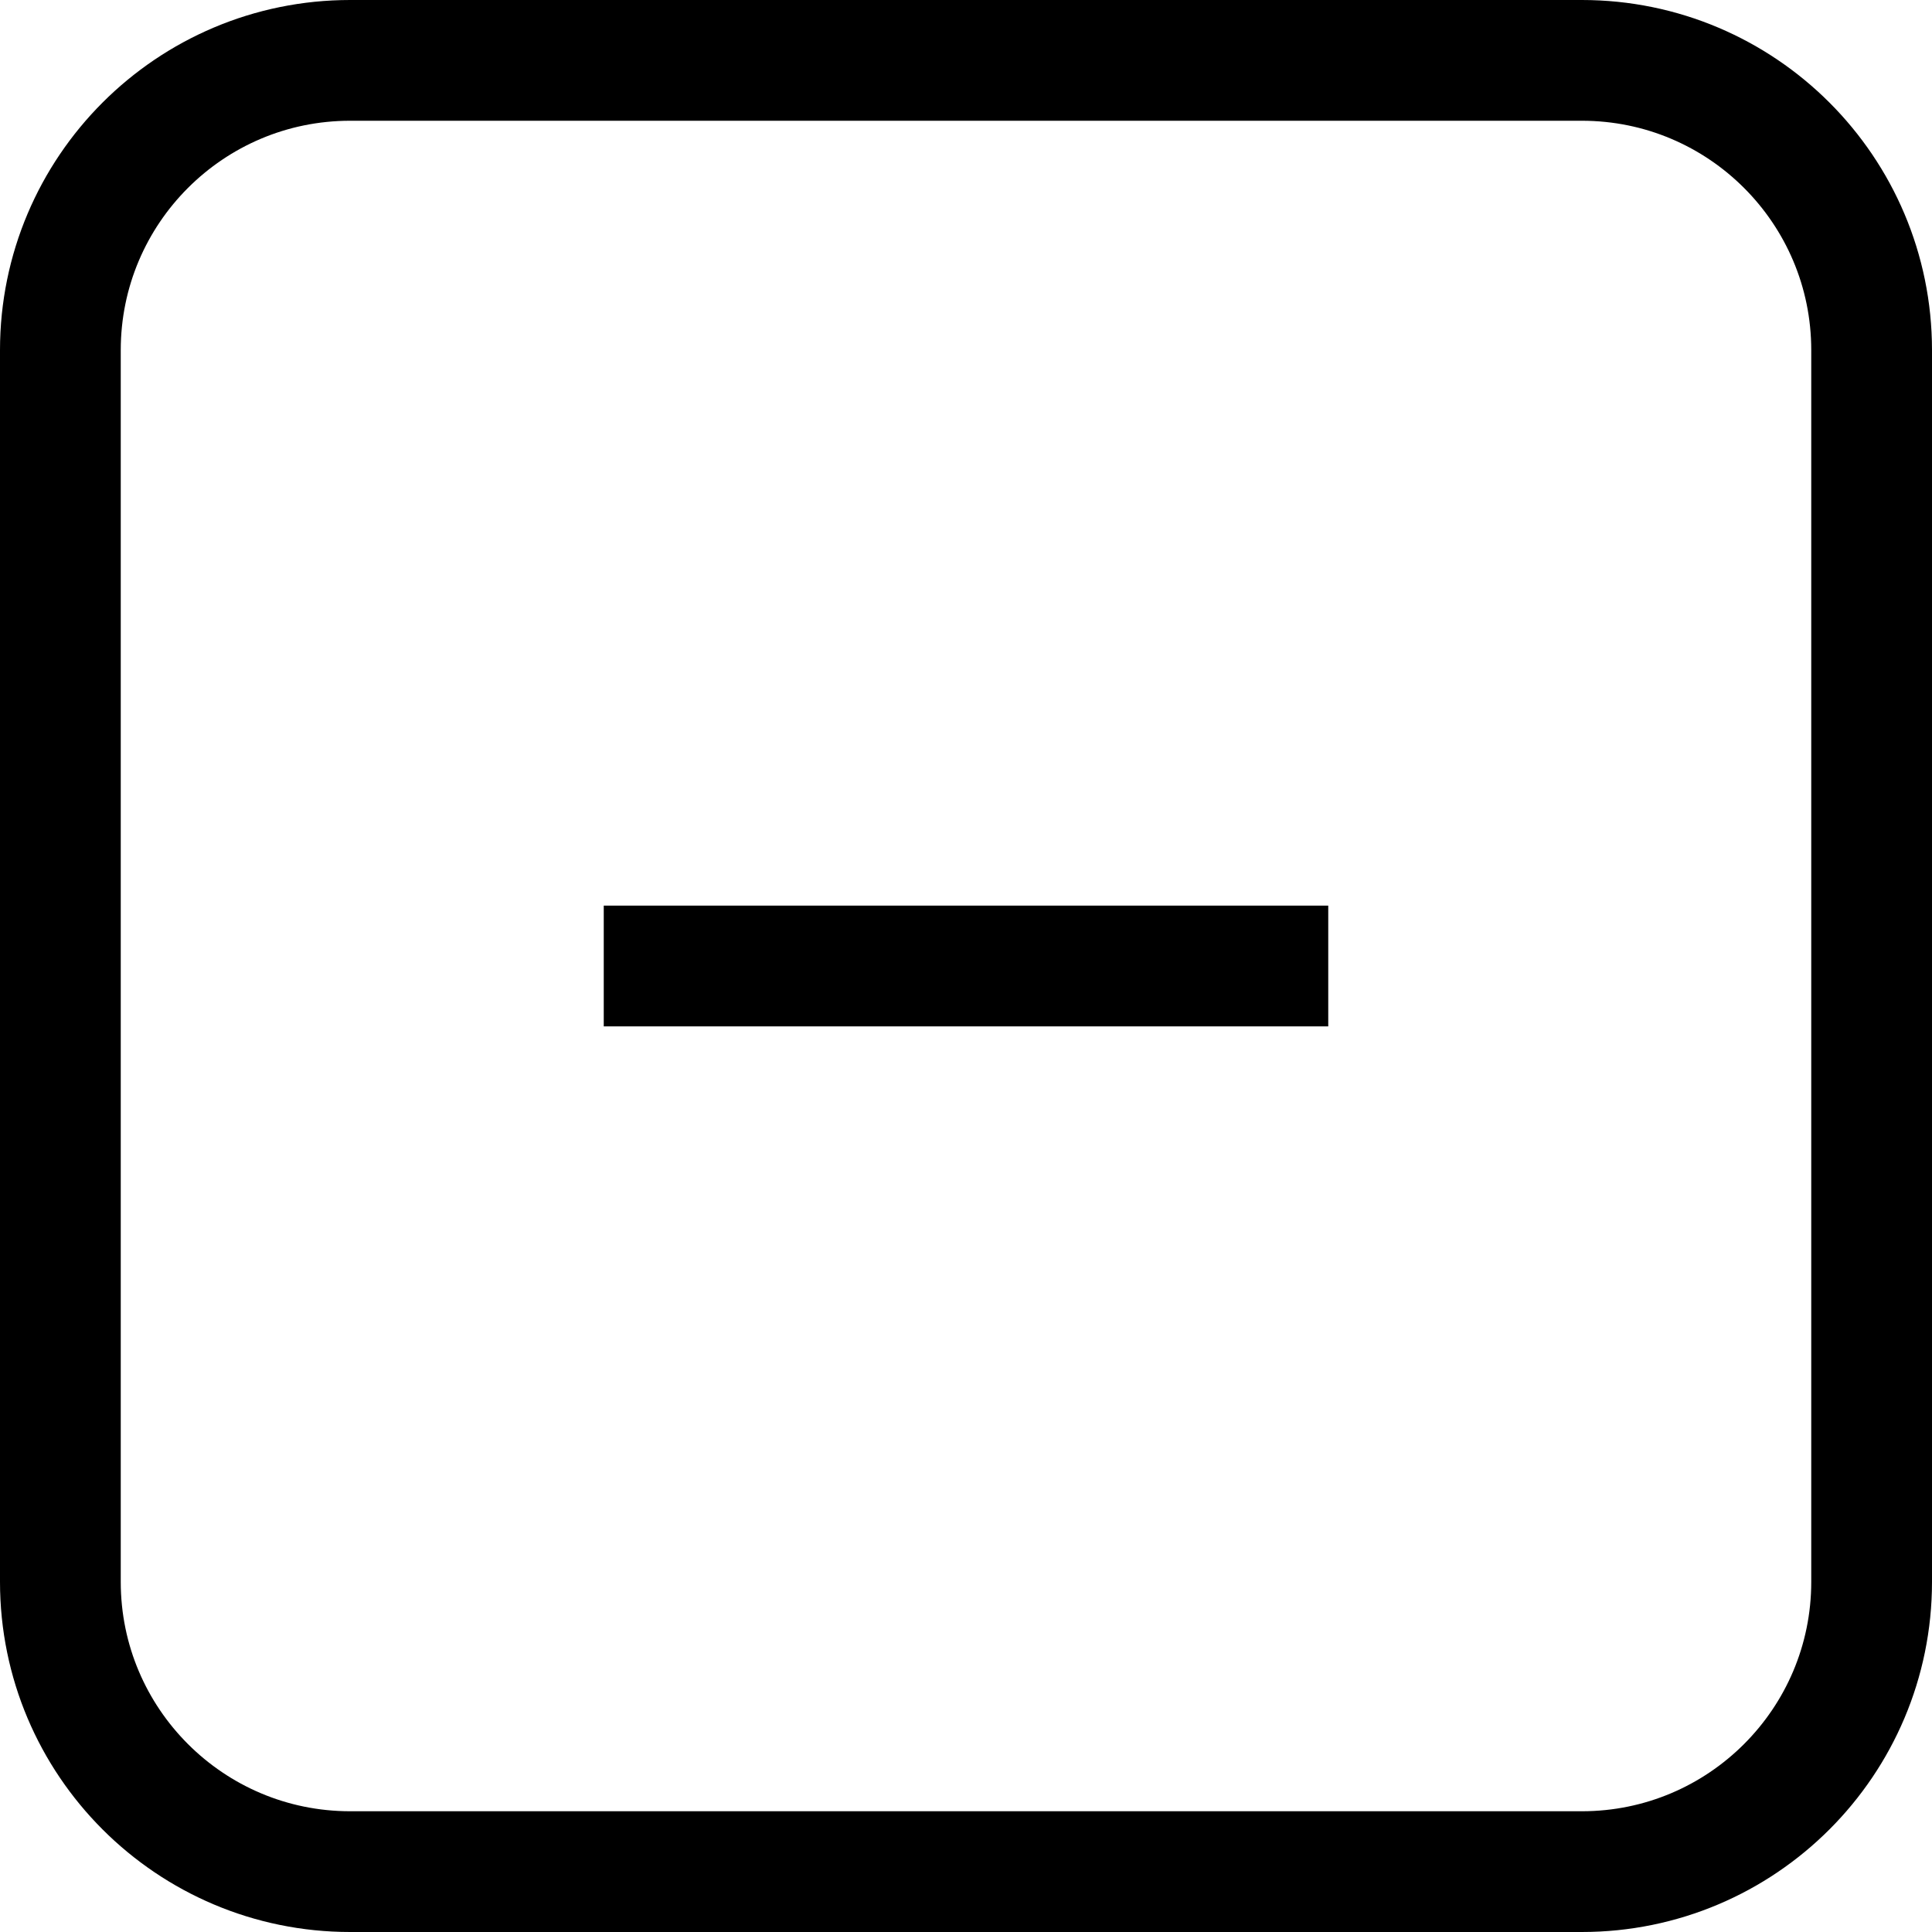
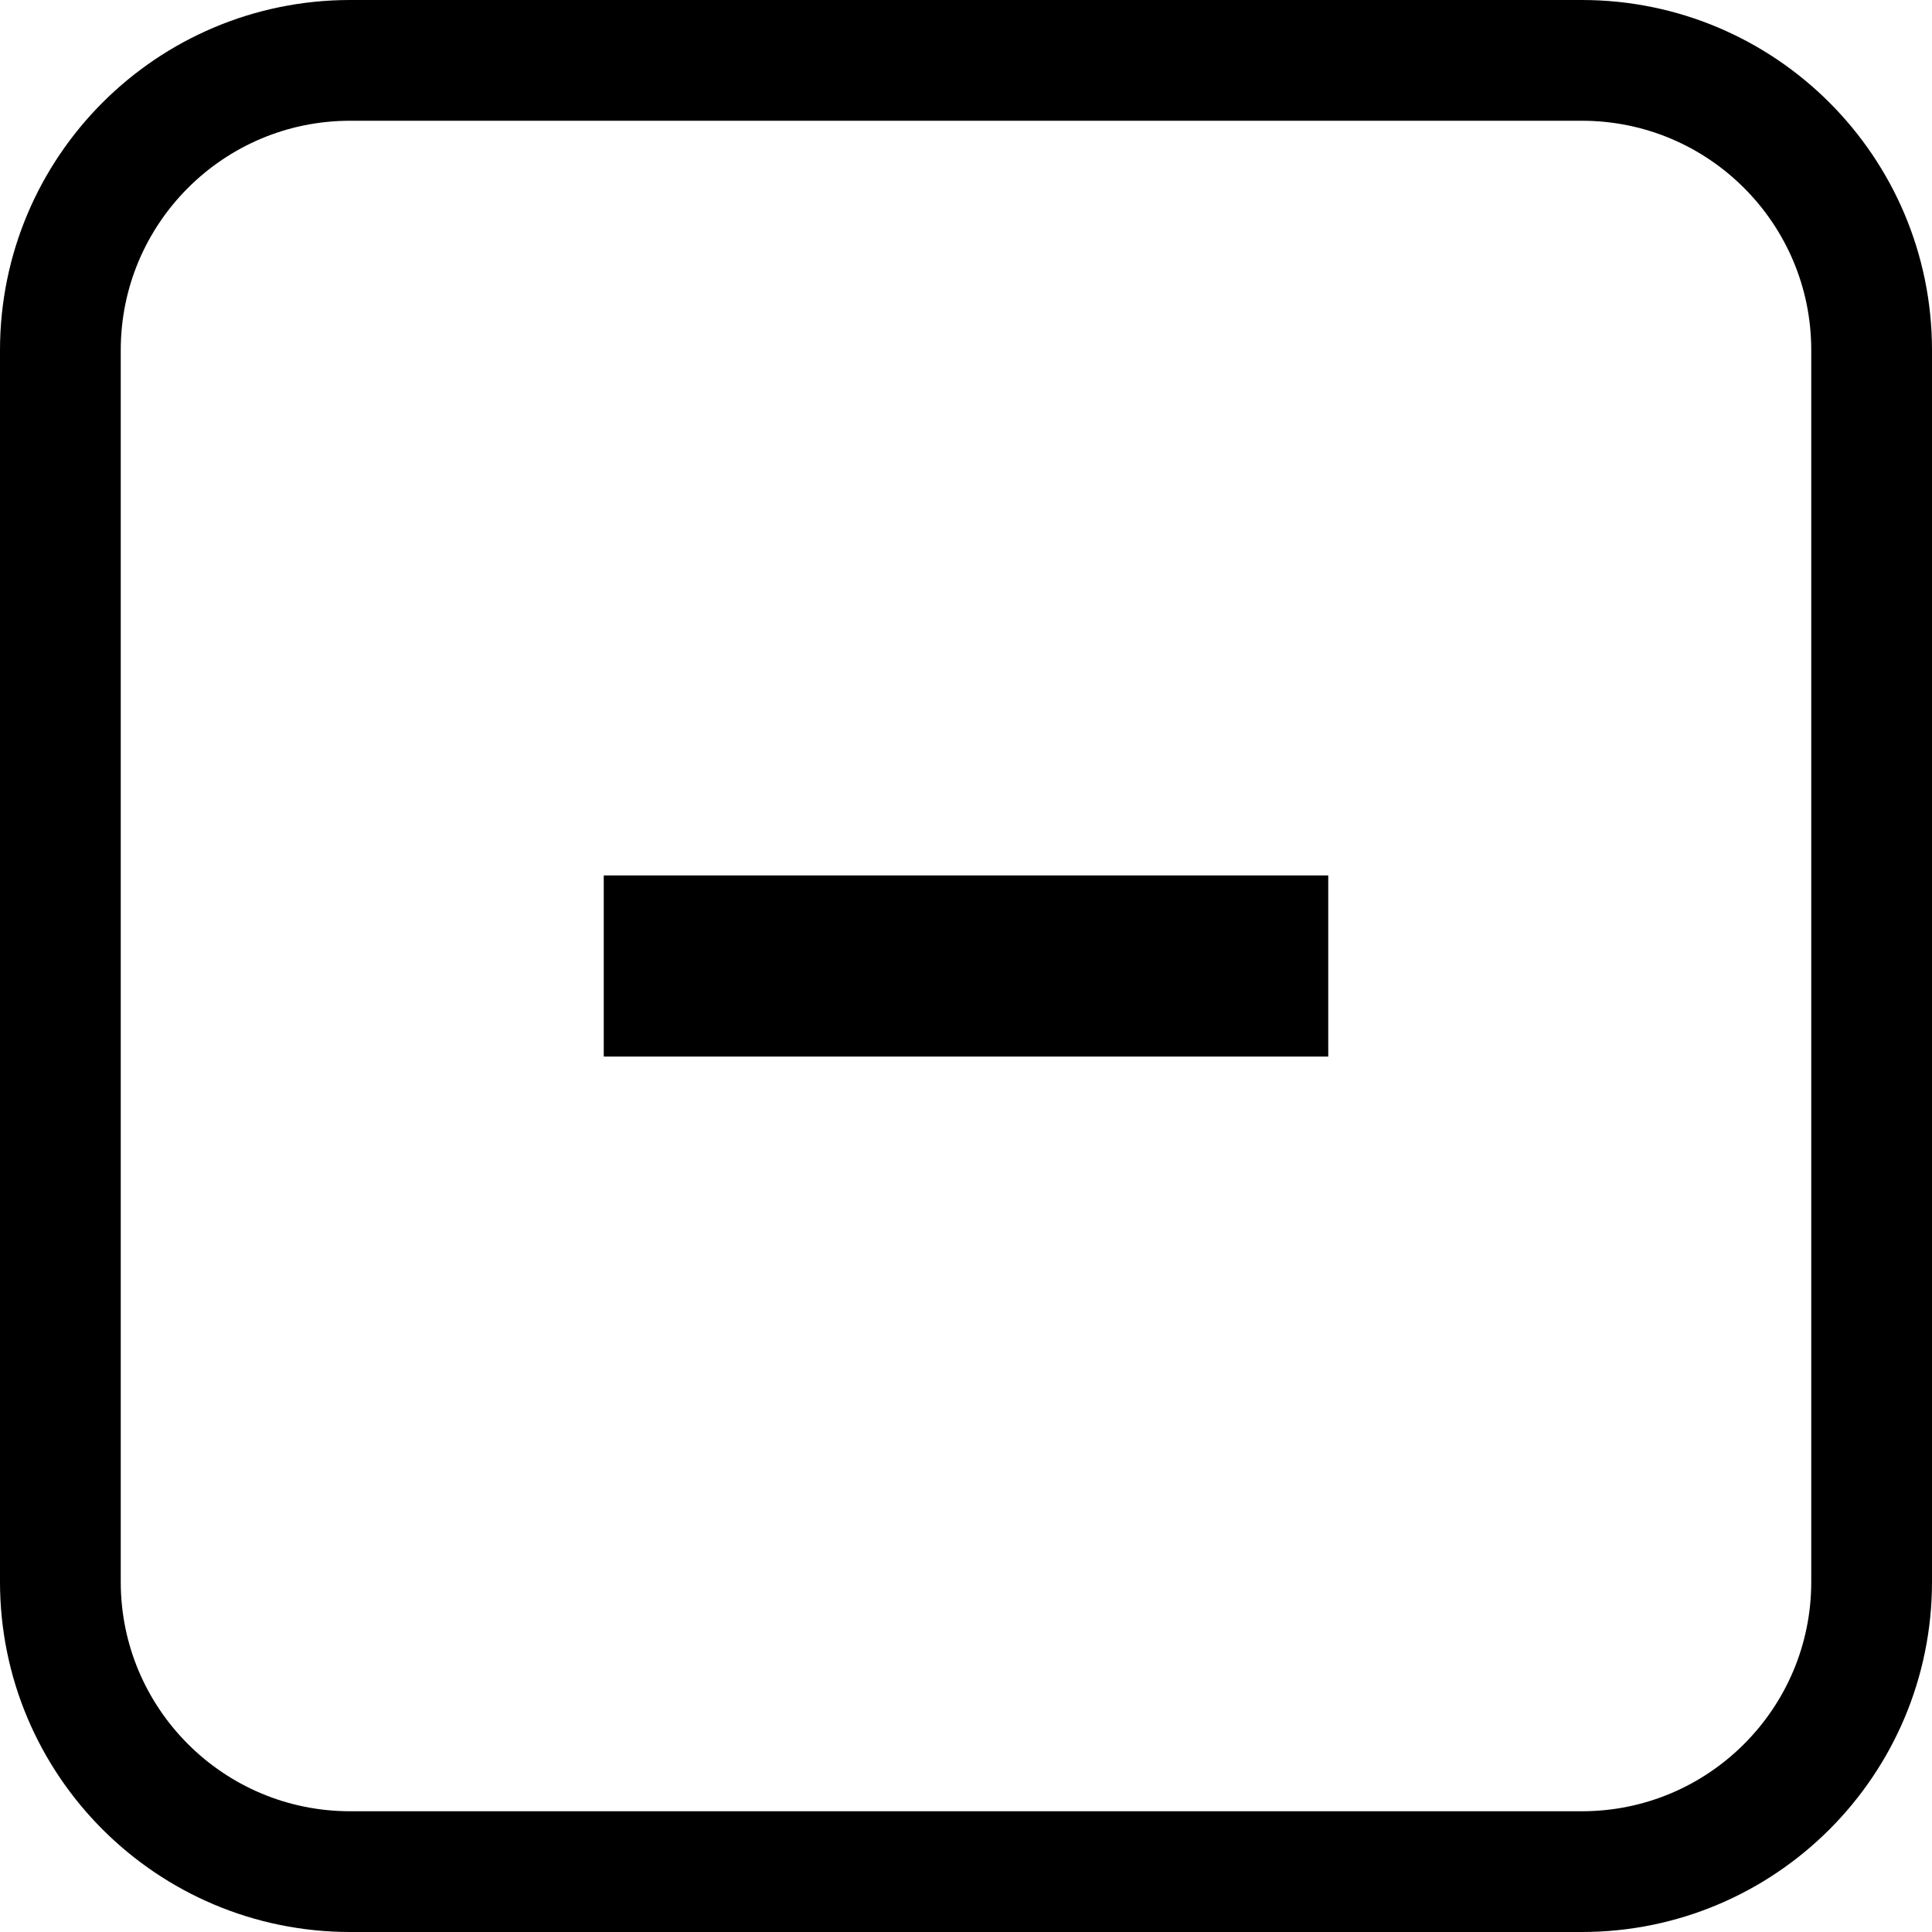
<svg xmlns="http://www.w3.org/2000/svg" viewBox="0 0 32 32">
  <defs>
    <clipPath id="icon-clip">
      <rect x="2" y="2" width="28" height="28" rx="3.8" ry="3.8" />
    </clipPath>
  </defs>
  <g id="frame">
    <rect x="1" y="1" width="30" height="30" rx="4.8" ry="4.8" stroke="currentColor" stroke-width="2" fill="none" />
  </g>
  <g id="icon" clip-path="url(#icon-clip)">
-     <rect x="10" y="15" width="12" height="2" fill="currentColor" stroke="none" />
+     <rect x="10" y="14.5" width="12" height="3" fill="currentColor" stroke="none" />
  </g>
</svg>
